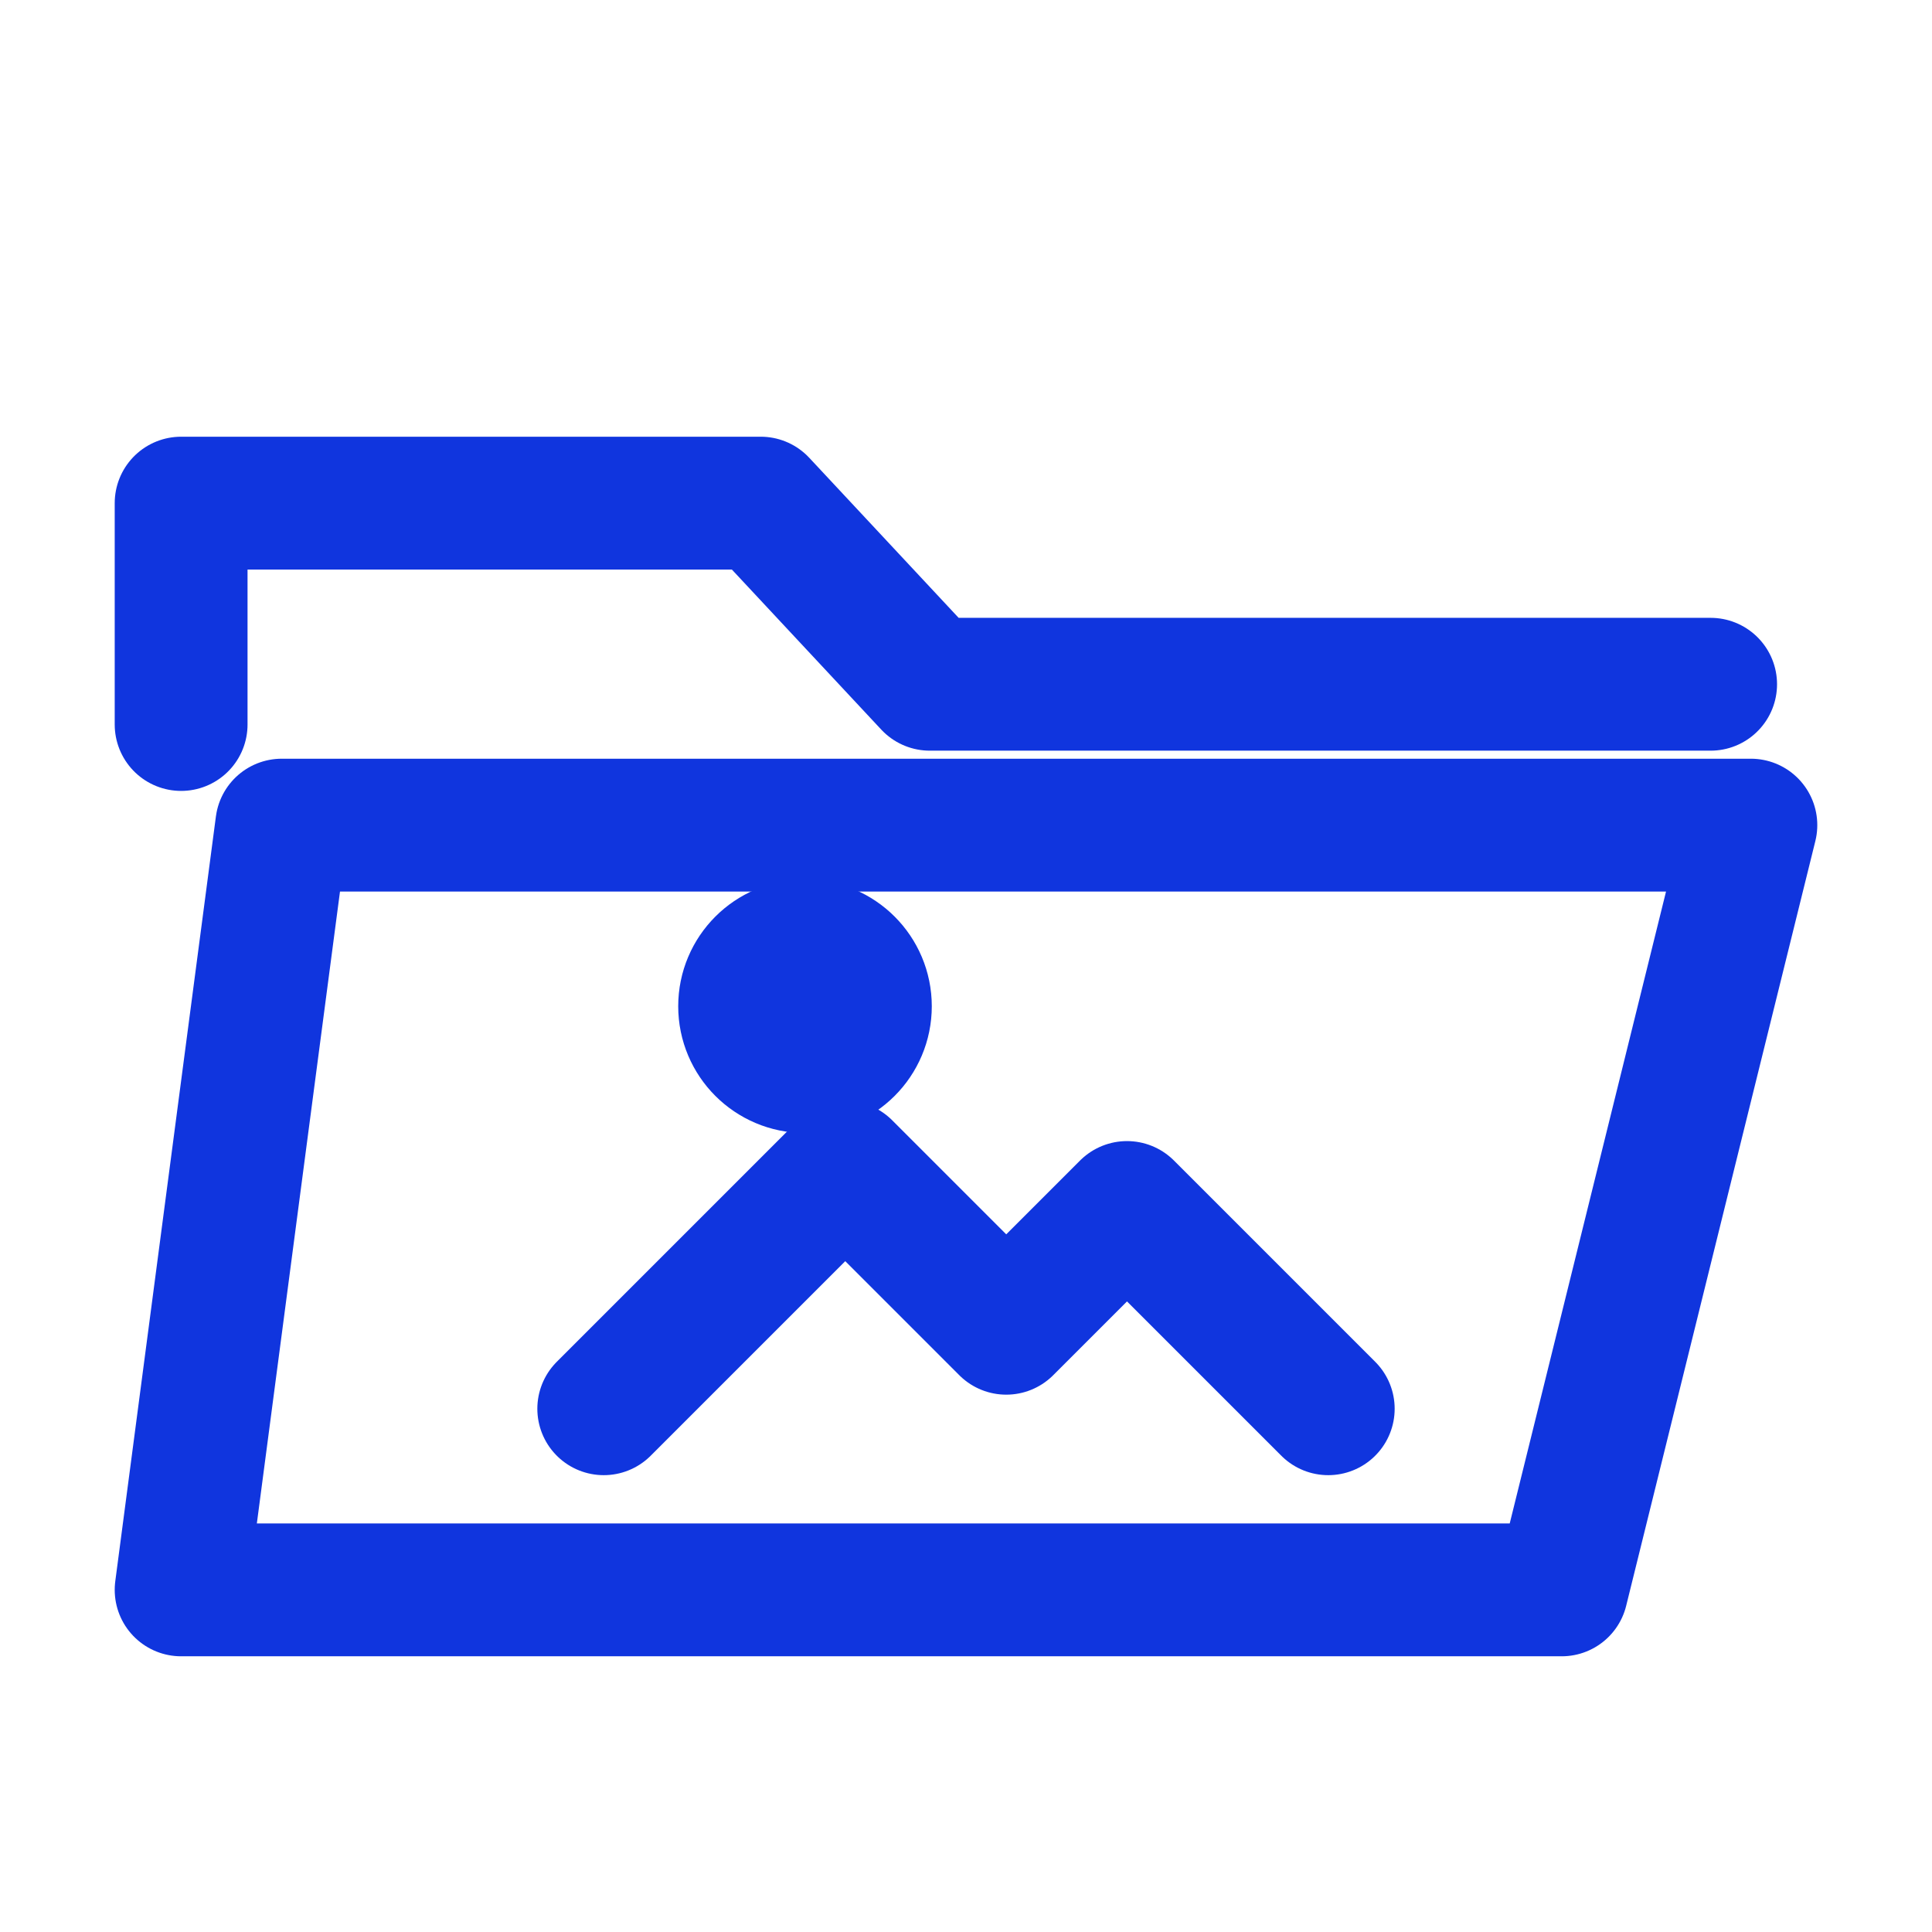
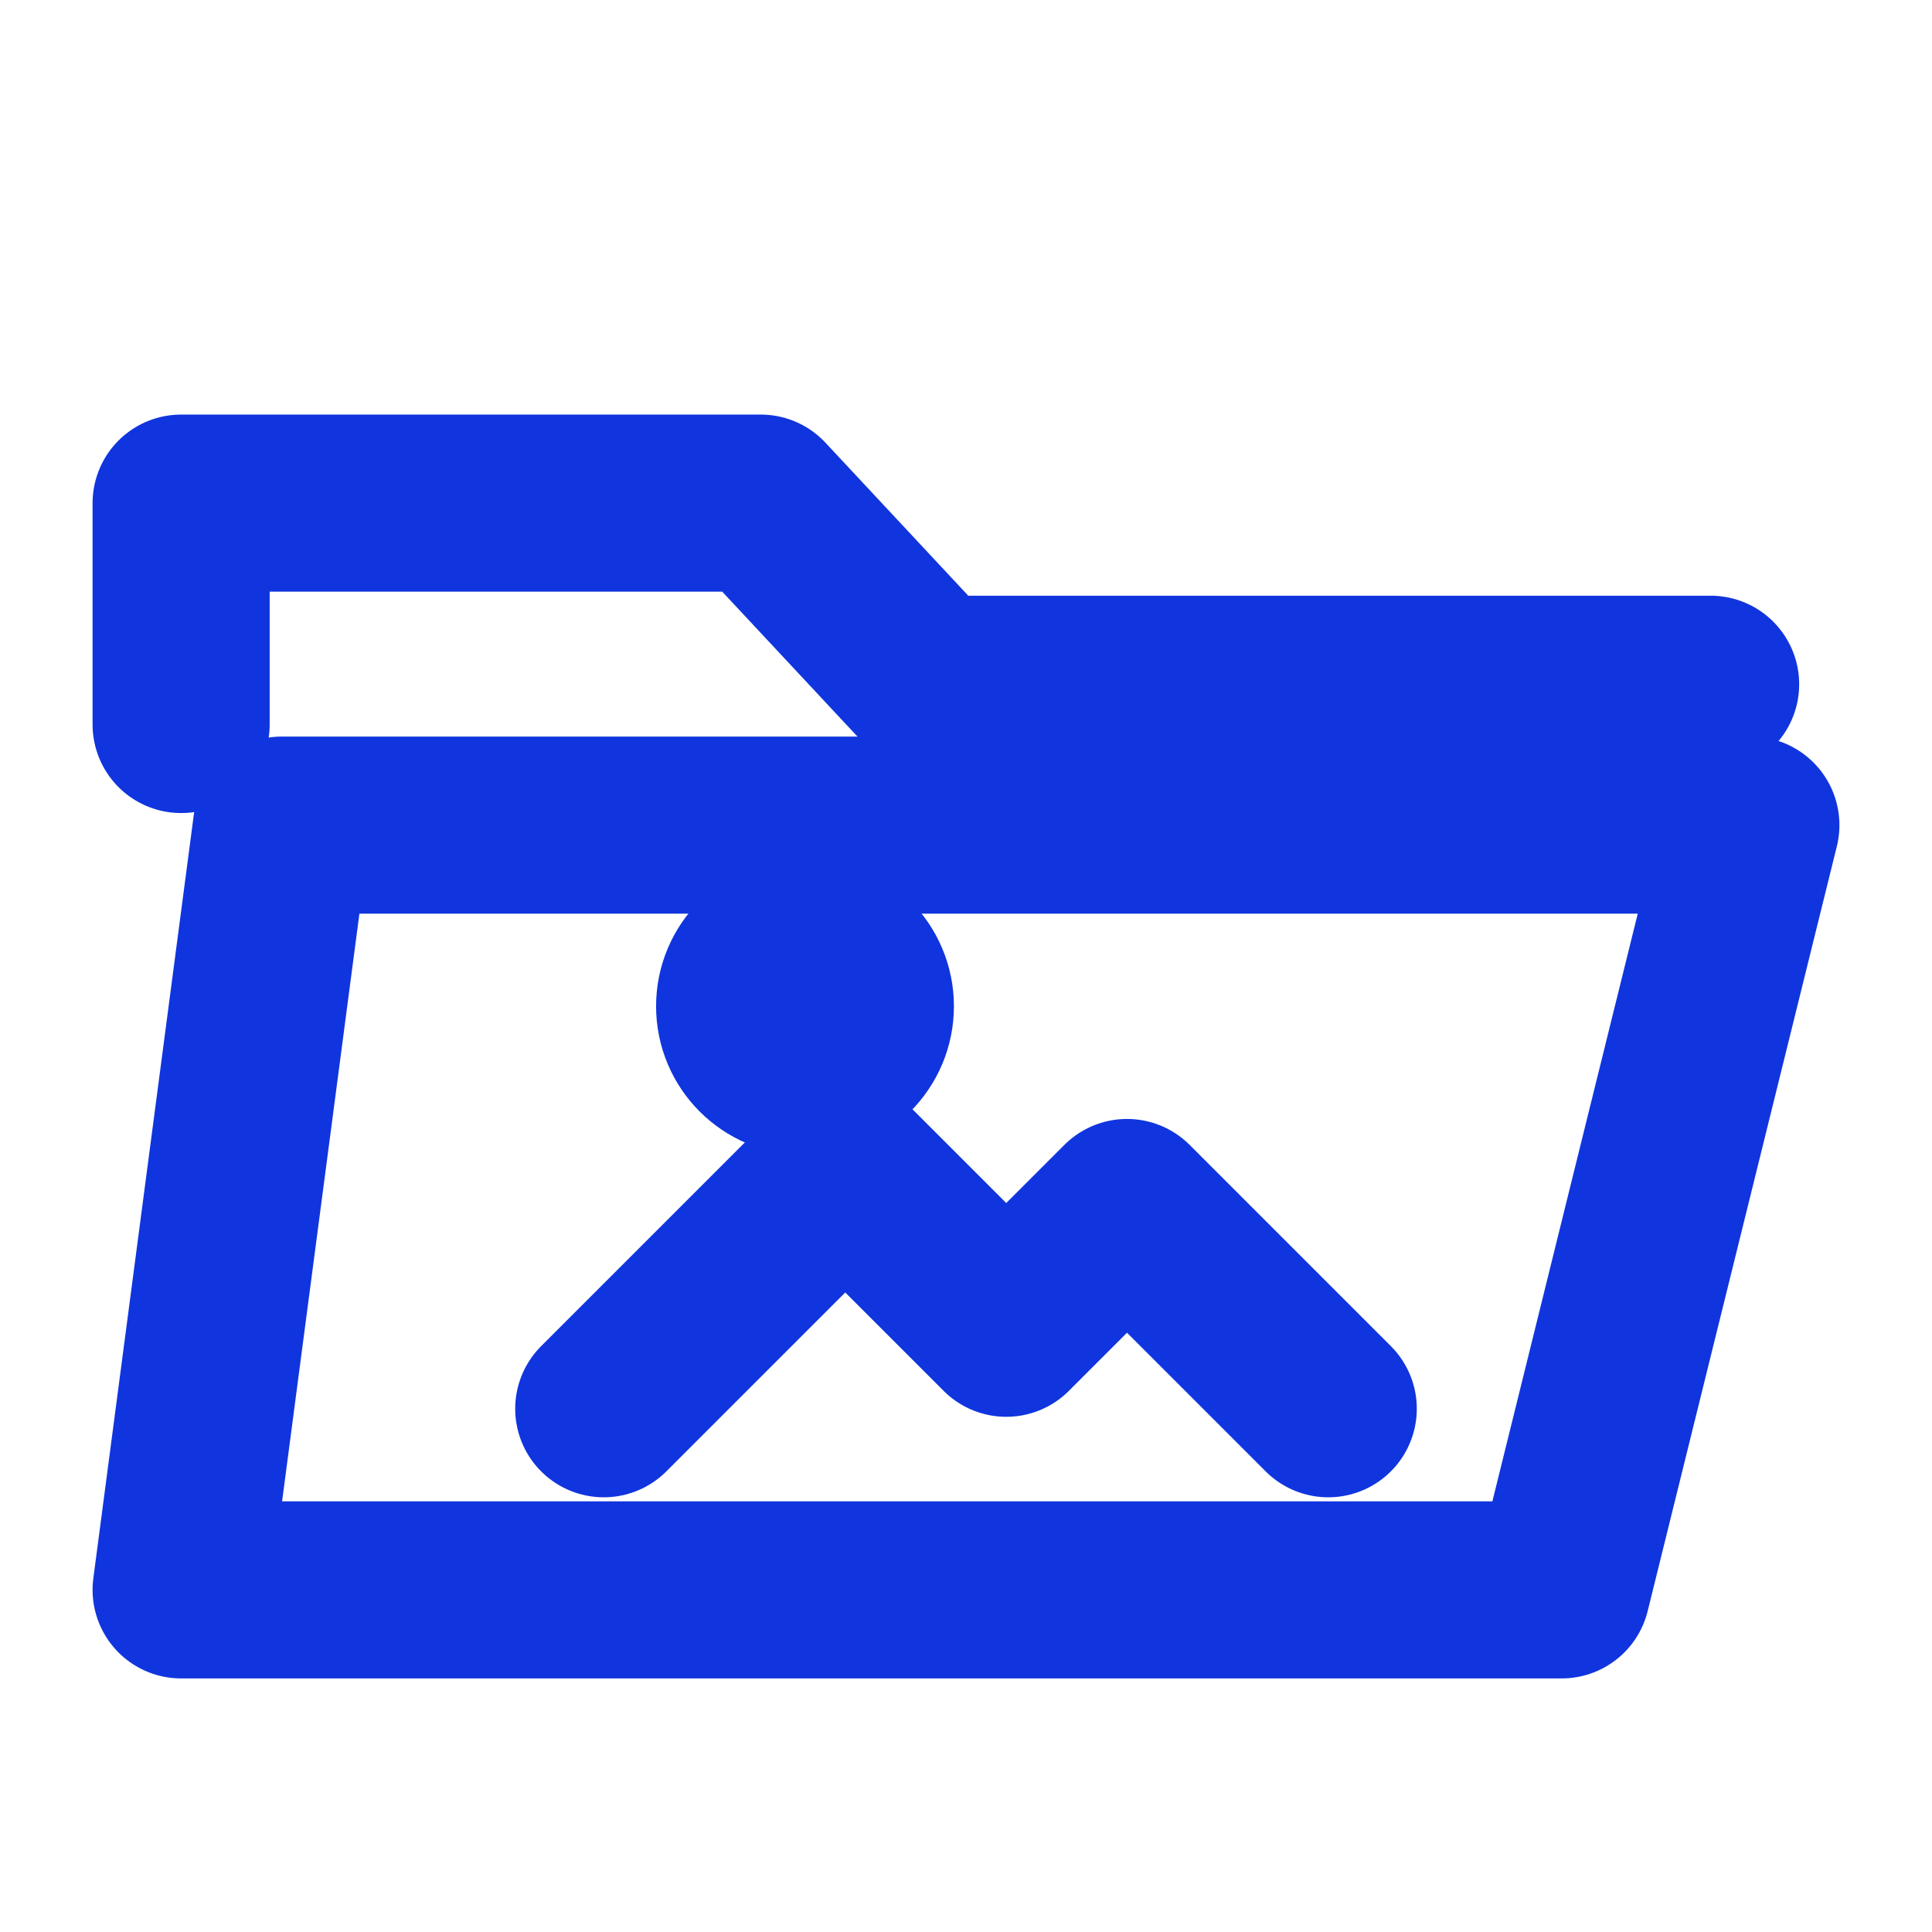
- <svg xmlns="http://www.w3.org/2000/svg" viewBox="0 0 24 24" fill="none" stroke="#1035DE" stroke-width="1.65" stroke-linecap="round" stroke-linejoin="round">
+ <svg xmlns="http://www.w3.org/2000/svg" viewBox="0 0 24 24" fill="none" stroke="#1035DE" stroke-width="2.2" stroke-linecap="round" stroke-linejoin="round">
  <path d="M2.25 9V6.25h7.2l2.1 2.25h9.7" />
  <path d="M3.5 10.25h18.25l-2.35 9.5H2.25z" />
  <circle cx="10" cy="12.5" r=".75" fill="#1035DE" />
  <path d="m7.5 17.5 3-3 2 2 1.5-1.5 2.5 2.5" />
</svg>
